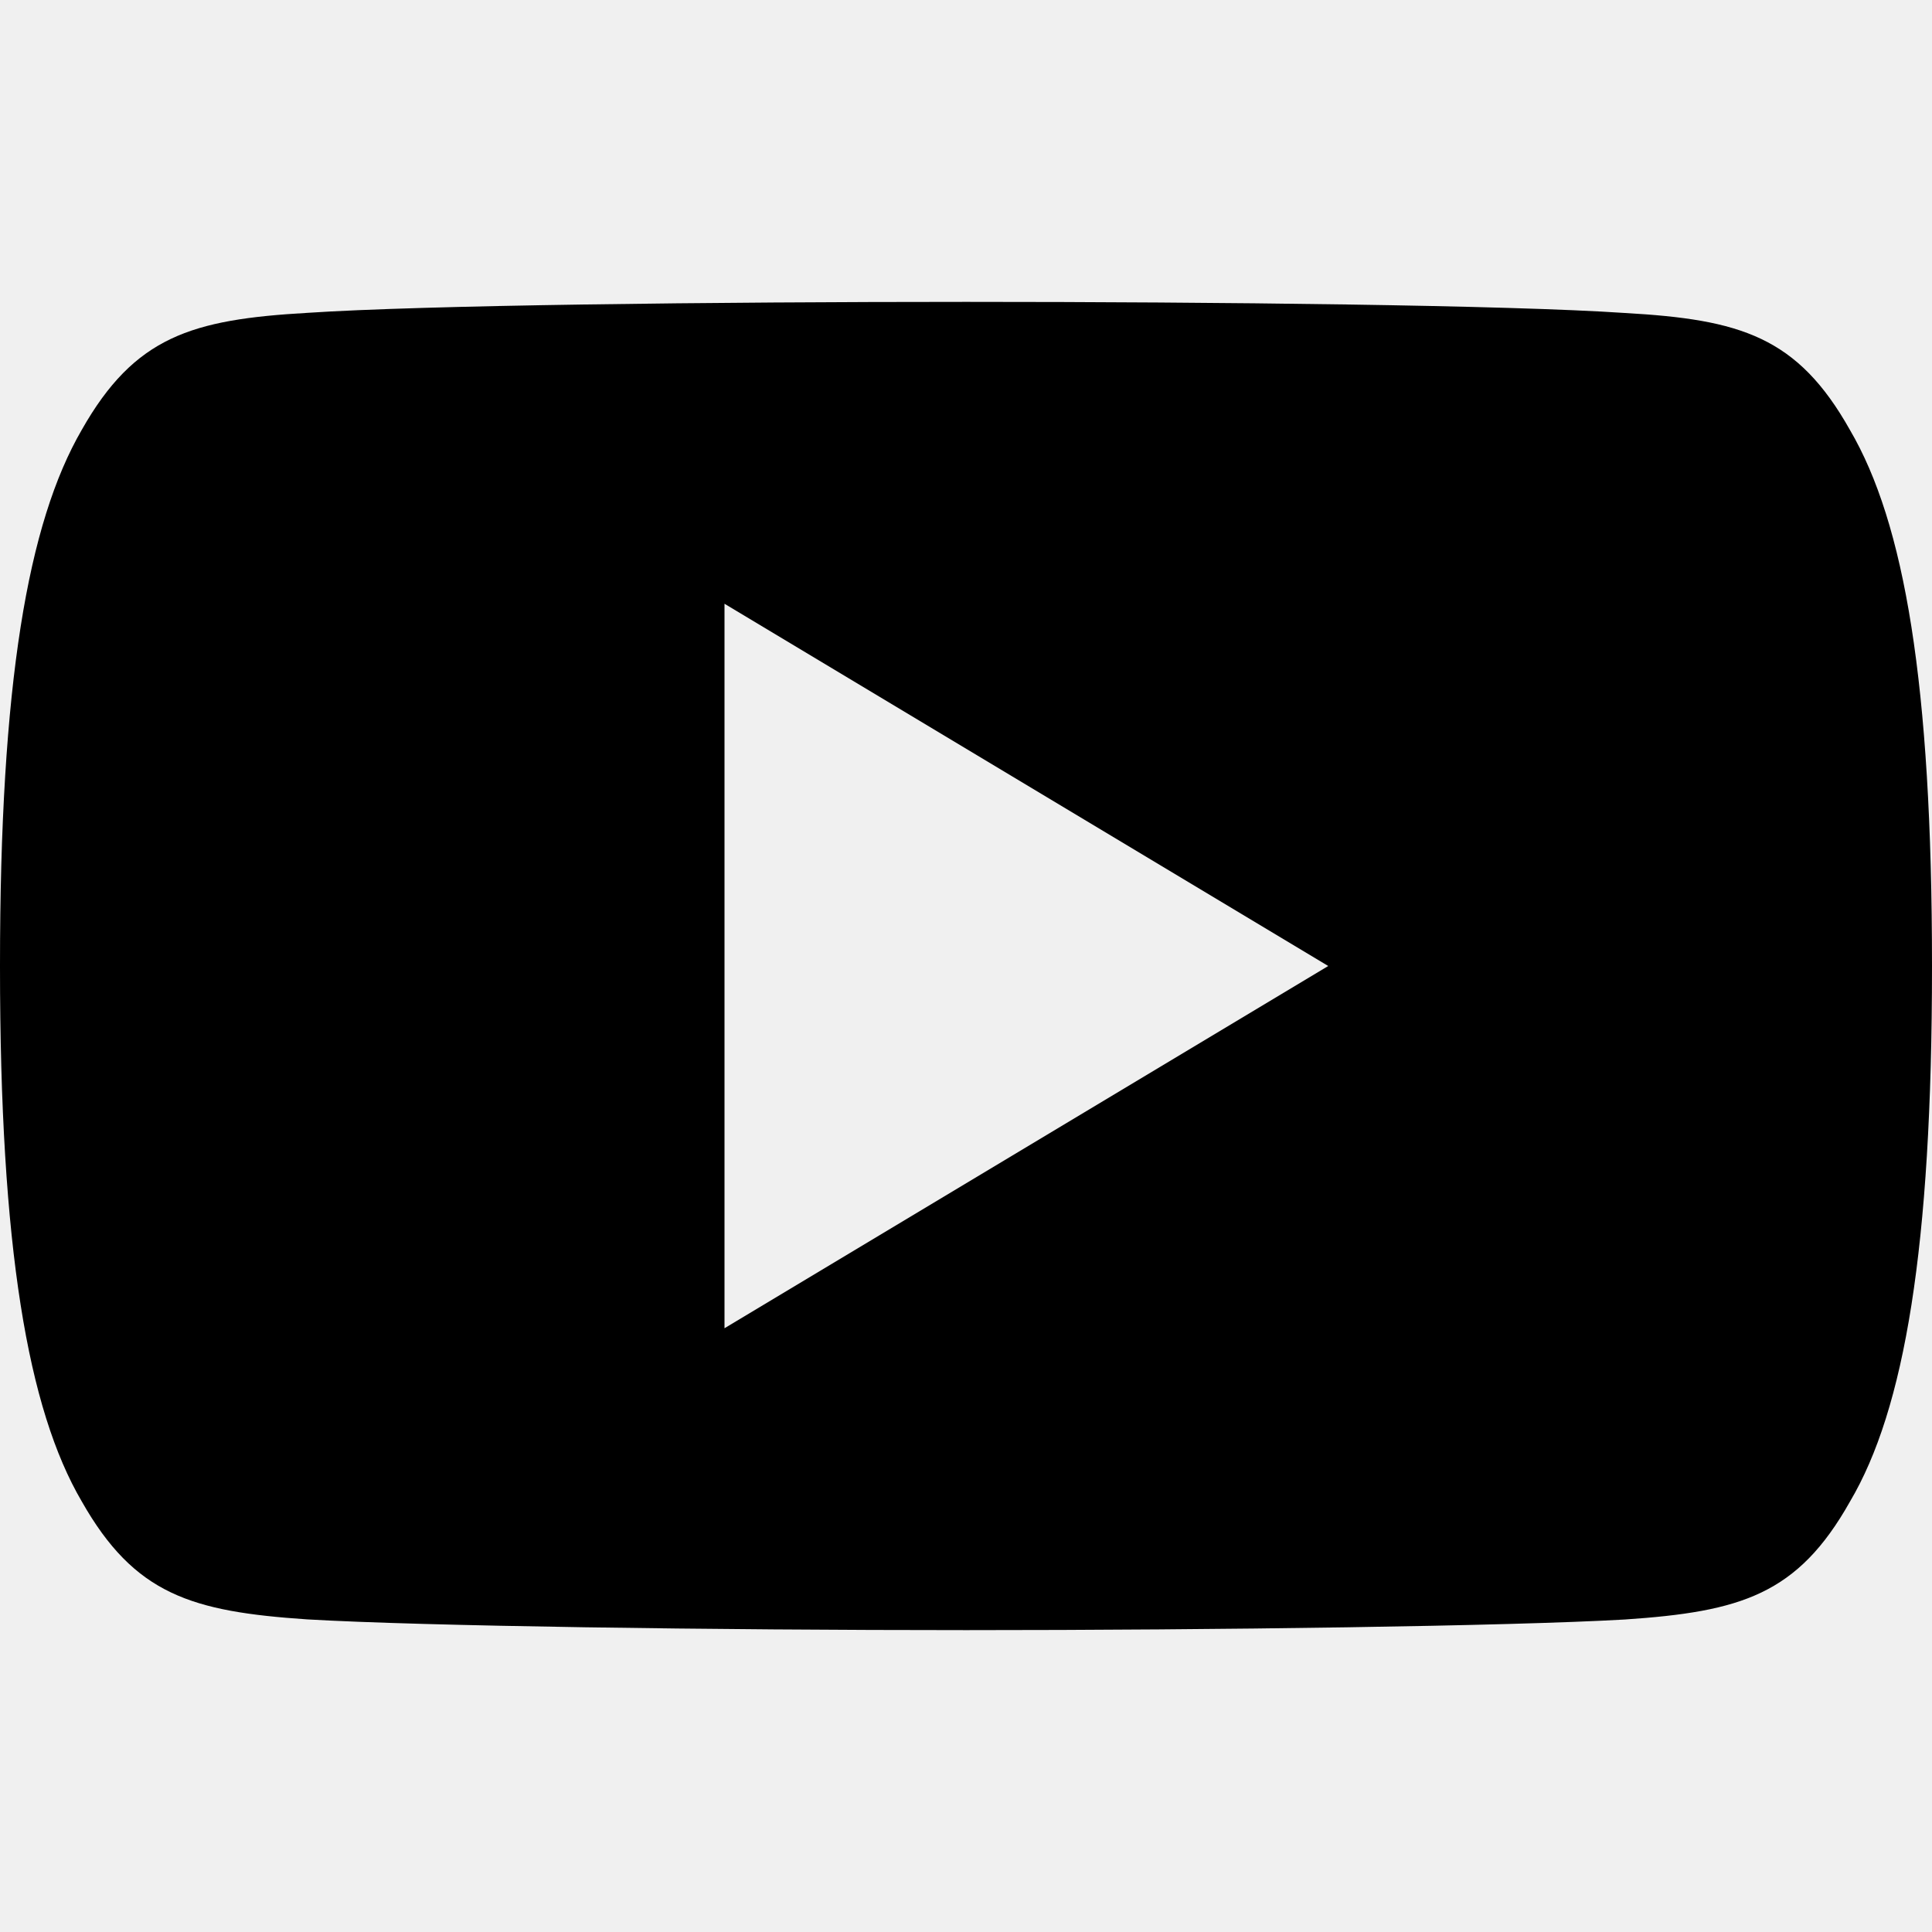
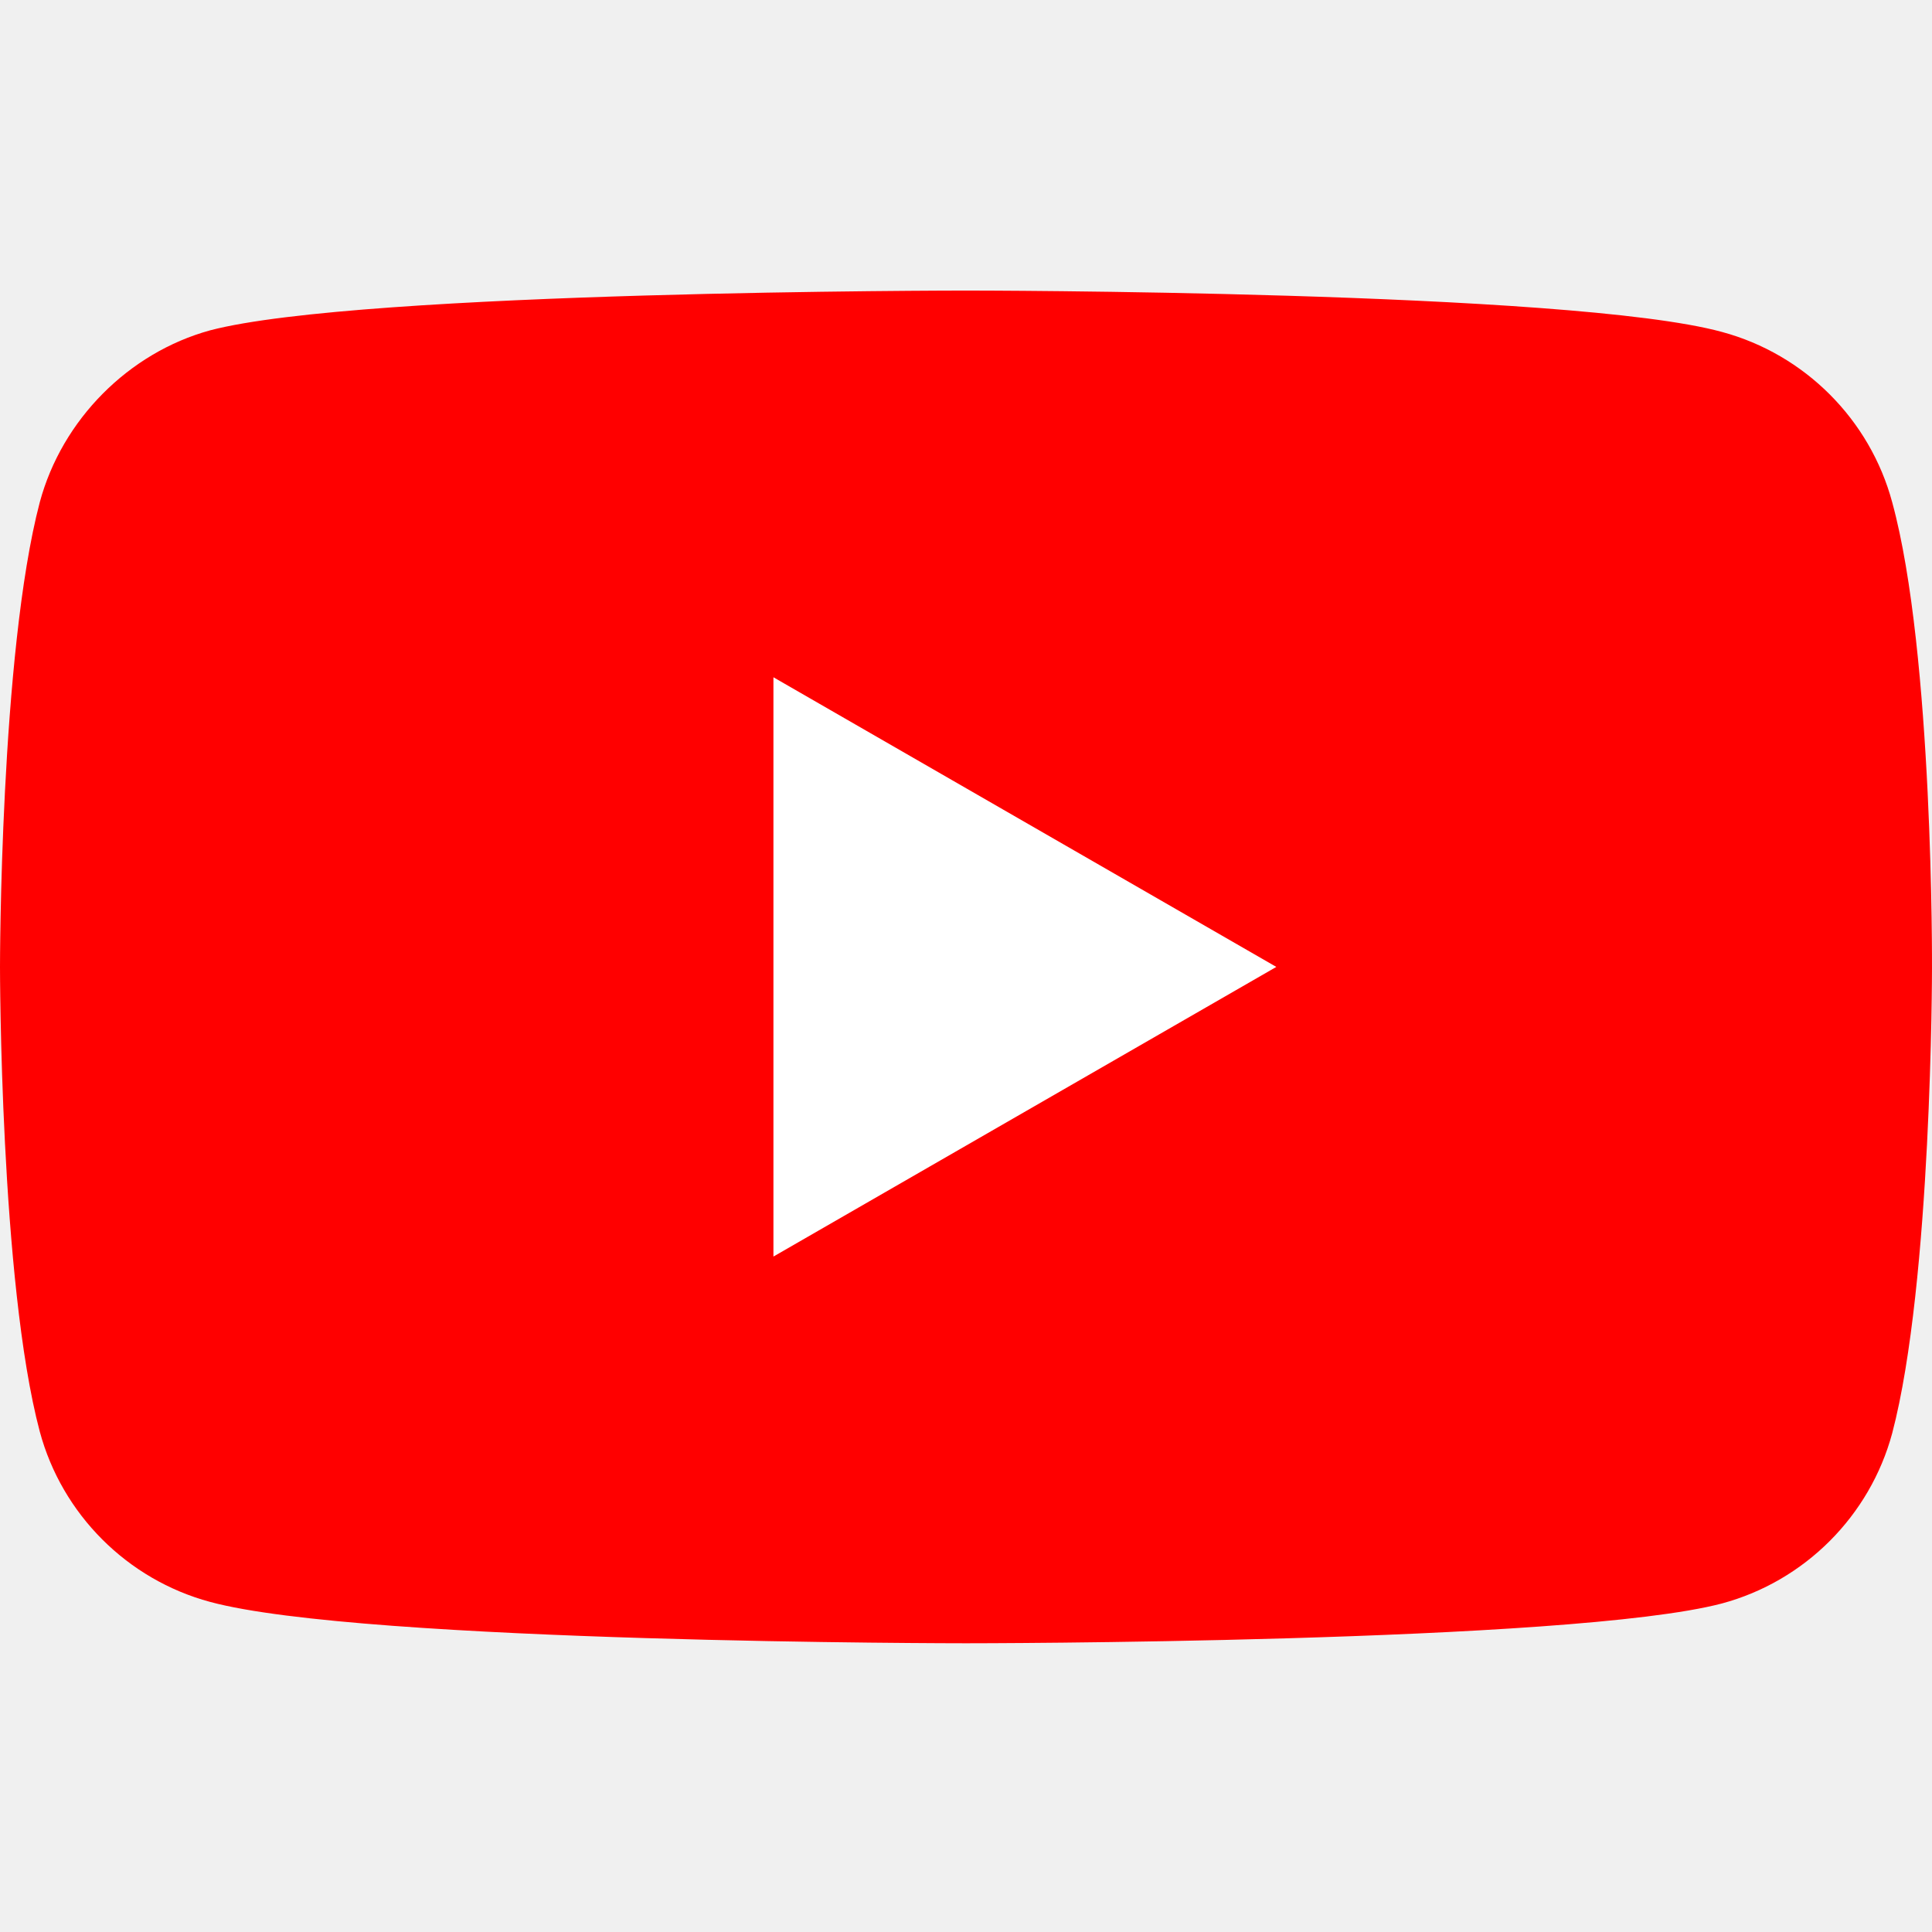
- <svg xmlns="http://www.w3.org/2000/svg" version="1.1" id="Capa_1" x="0px" y="0px" viewBox="0 0 512 512" style="enable-background:new 0 0 512 512;" xml:space="preserve">
-   <g>
-     <g>
-       <path d="M490.24,113.92c-13.888-24.704-28.96-29.248-59.648-30.976C399.936,80.864,322.848,80,256.064,80    c-66.912,0-144.032,0.864-174.656,2.912c-30.624,1.76-45.728,6.272-59.744,31.008C7.36,138.592,0,181.088,0,255.904    C0,255.968,0,256,0,256c0,0.064,0,0.096,0,0.096v0.064c0,74.496,7.36,117.312,21.664,141.728    c14.016,24.704,29.088,29.184,59.712,31.264C112.032,430.944,189.152,432,256.064,432c66.784,0,143.872-1.056,174.56-2.816    c30.688-2.08,45.76-6.56,59.648-31.264C504.704,373.504,512,330.688,512,256.192c0,0,0-0.096,0-0.16c0,0,0-0.064,0-0.096    C512,181.088,504.704,138.592,490.24,113.92z M192,352V160l160,96L192,352z" />
-     </g>
-   </g>
-   <g>
- </g>
-   <g>
- </g>
-   <g>
- </g>
-   <g>
- </g>
-   <g>
- </g>
-   <g>
- </g>
-   <g>
- </g>
-   <g>
- </g>
-   <g>
- </g>
-   <g>
- </g>
-   <g>
- </g>
-   <g>
- </g>
-   <g>
- </g>
-   <g>
- </g>
-   <g>
- </g>
+ <svg xmlns="http://www.w3.org/2000/svg" height="512pt" viewBox="0 -77 512.002 512" width="512pt">
+   <path d="m501.453 56.094c-5.902-21.934-23.195-39.223-45.125-45.129-40.066-10.965-200.332-10.965-200.332-10.965s-160.262 0-200.328 10.547c-21.508 5.902-39.223 23.617-45.125 45.547-10.543 40.062-10.543 123.148-10.543 123.148s0 83.504 10.543 123.148c5.906 21.93 23.195 39.223 45.129 45.129 40.484 10.965 200.328 10.965 200.328 10.965s160.262 0 200.328-10.547c21.934-5.902 39.223-23.195 45.129-45.125 10.543-40.066 10.543-123.148 10.543-123.148s.422-83.508-10.547-123.57zm0 0" fill="#f00" />
+   <path d="m204.969 256 133.27-76.758-133.27-76.758zm0 0" fill="#fff" />
</svg>
